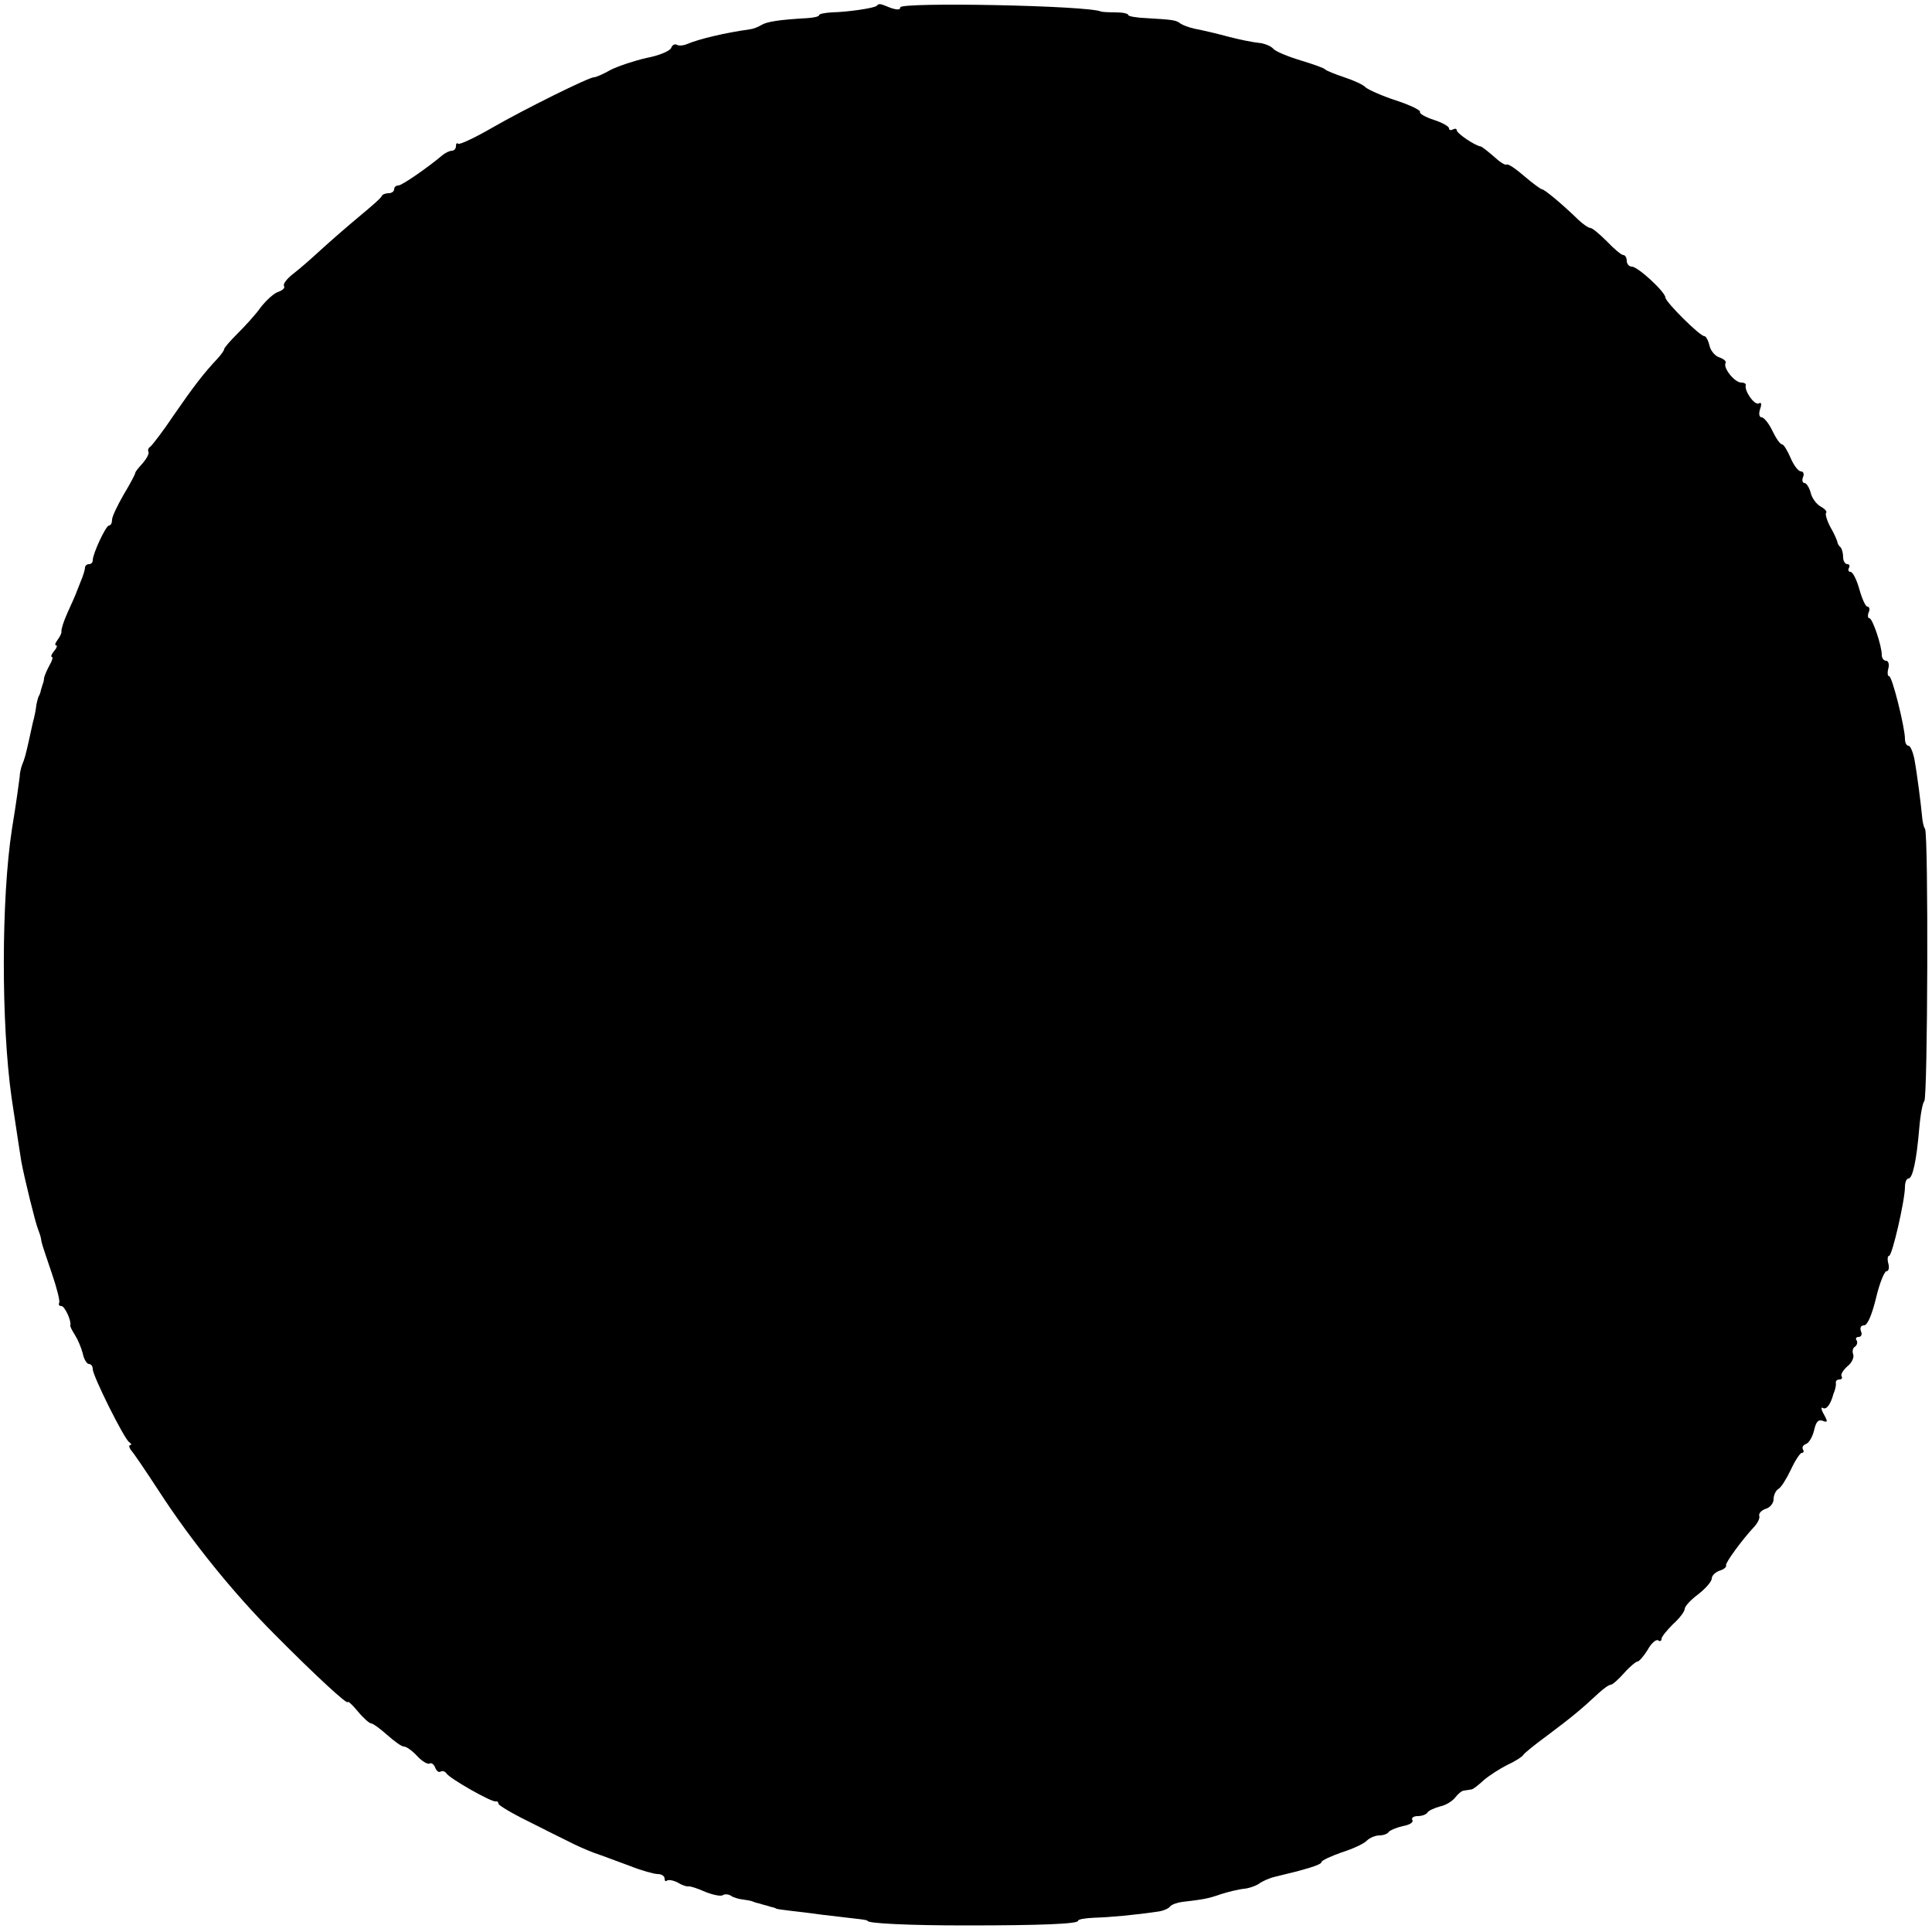
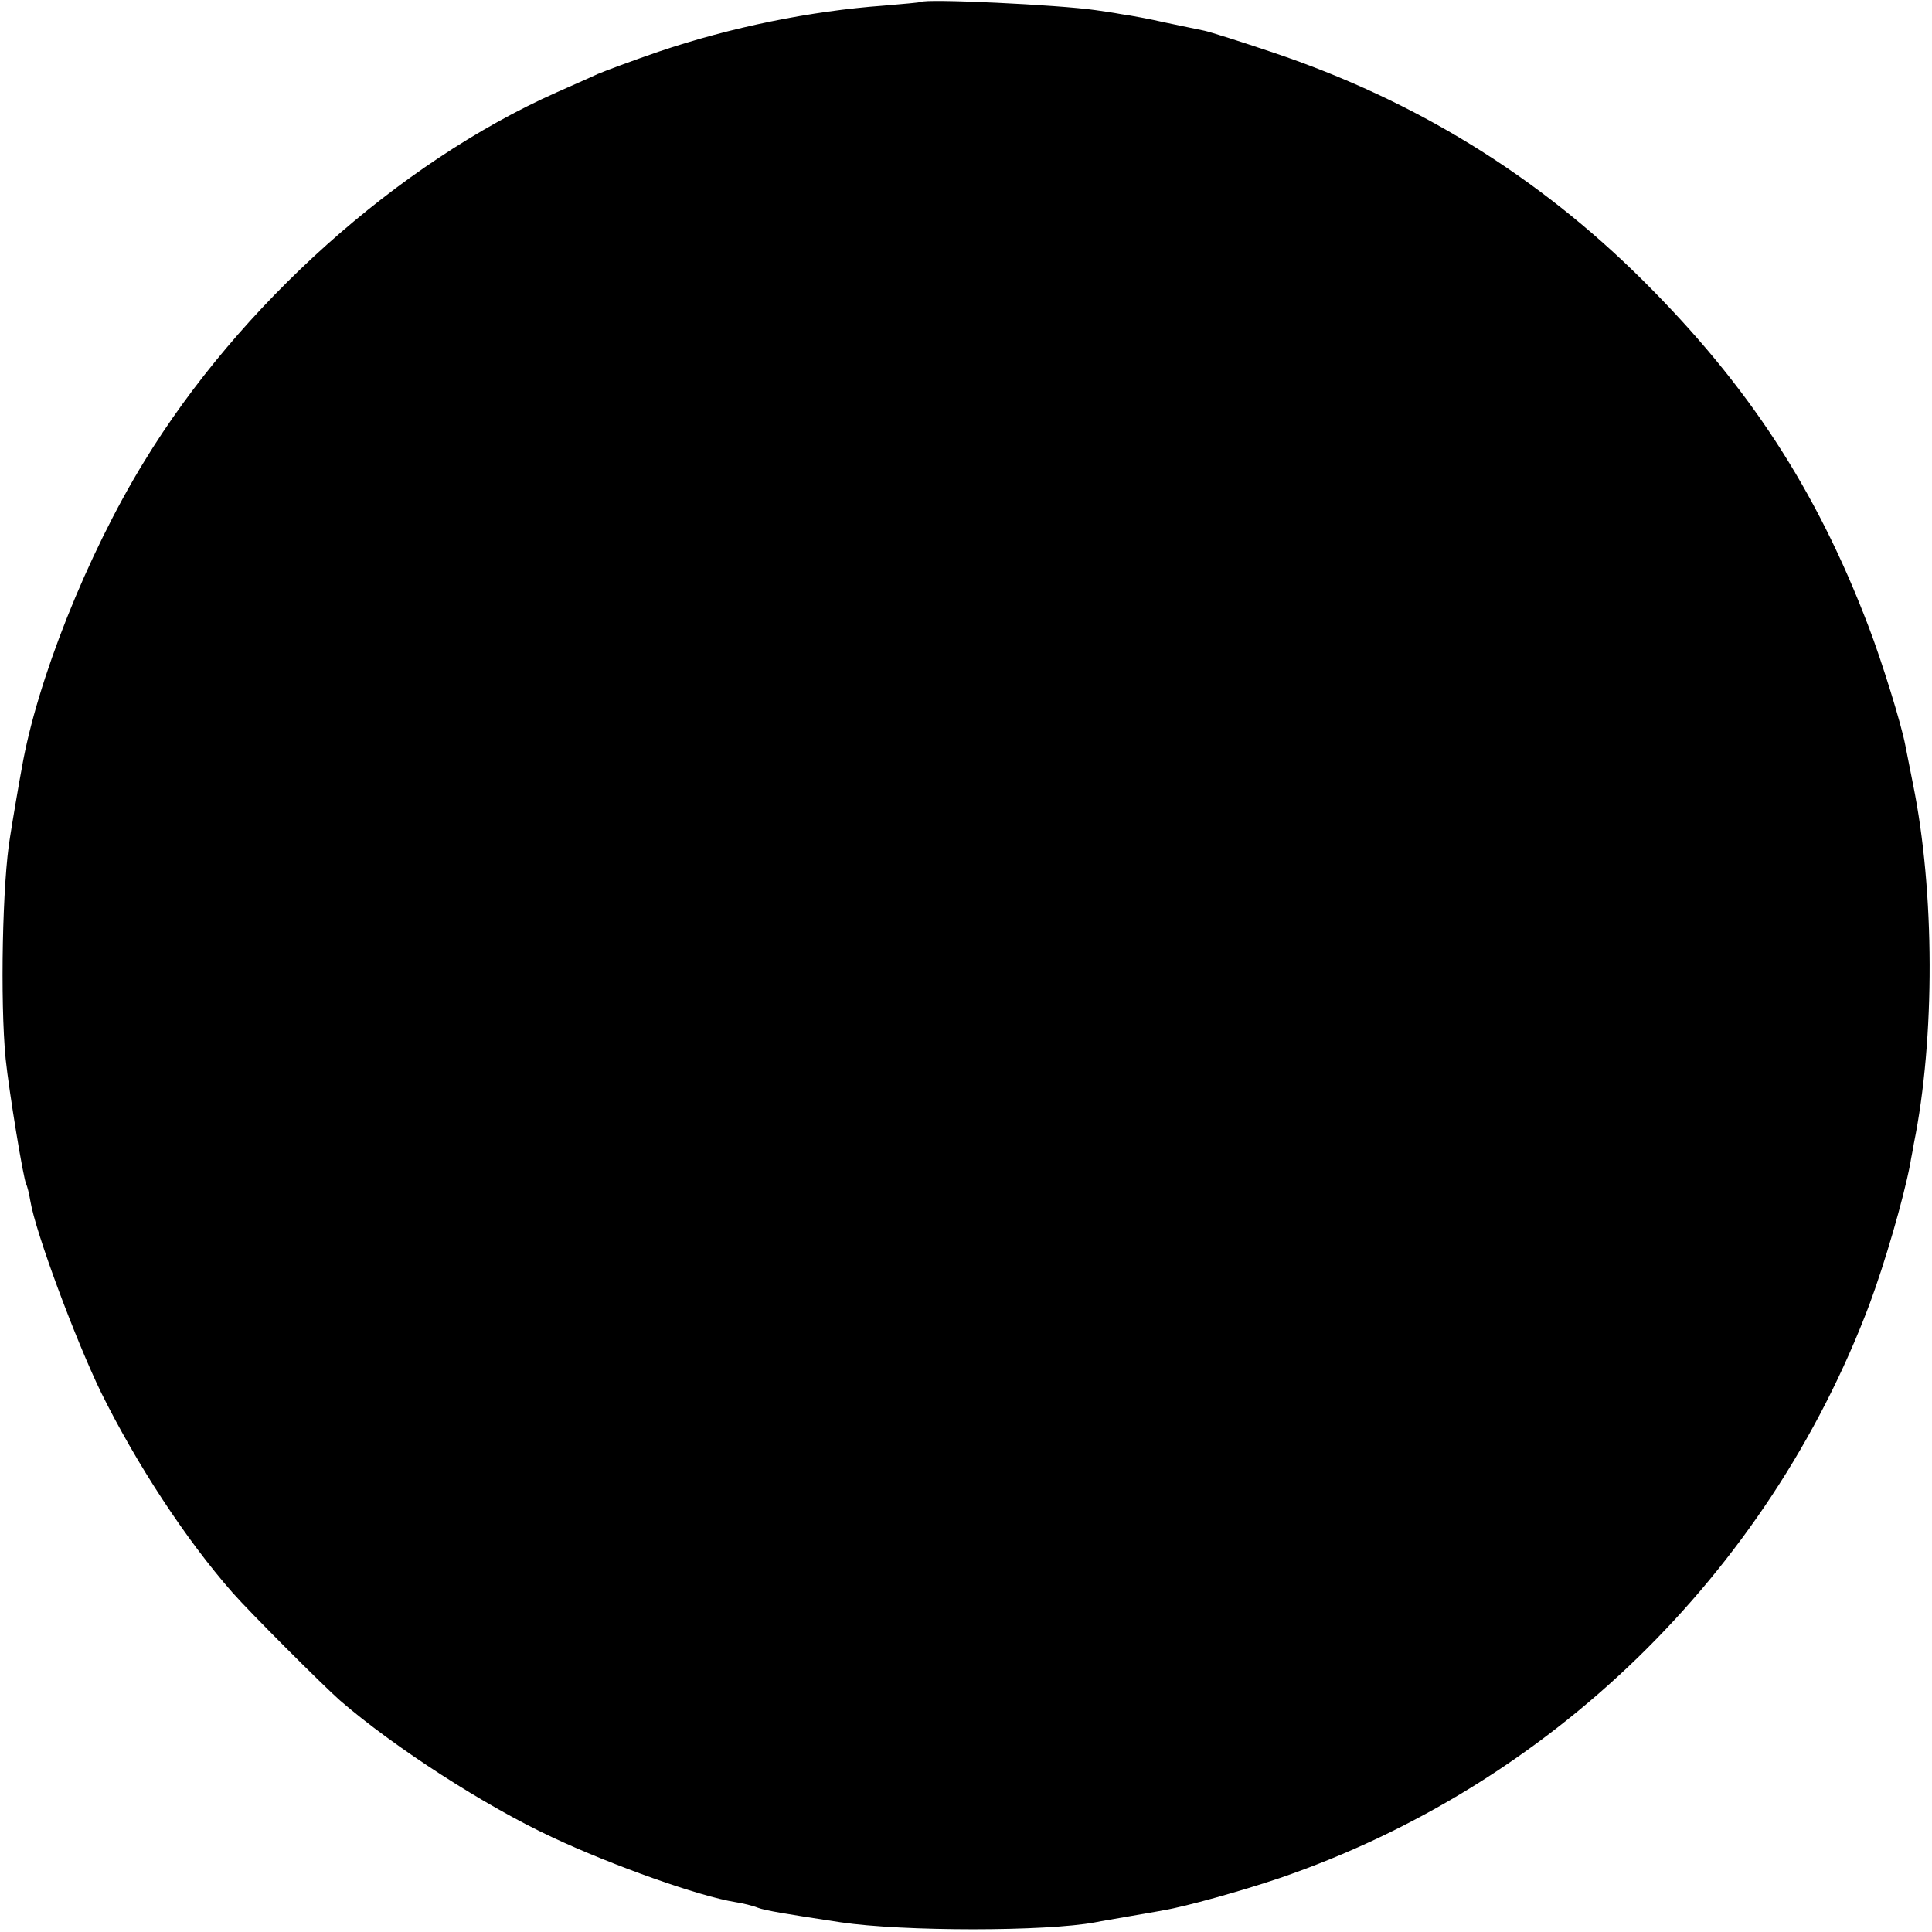
- <svg xmlns="http://www.w3.org/2000/svg" version="1.0" width="500pt" height="500pt" viewBox="0 0 500 500" preserveAspectRatio="xMidYMid meet">
-   <g transform="translate(0,500) scale(0.1,-0.1)" fill="#000000" stroke="none">
-     <path d="M2269 4985 c-6 -6 -74 -16 -116 -17 -18 -1 -33 -4 -33 -7 0 -4 -15 -7 -32 -8 -71 -4 -104 -9 -118 -18 -8 -5 -21 -10 -30 -11 -65 -9 -131 -25 -162 -38 -9 -4 -21 -5 -26 -2 -6 3 -12 0 -15 -8 -3 -8 -32 -20 -64 -26 -31 -7 -73 -21 -93 -31 -19 -11 -38 -19 -43 -19 -13 0 -179 -82 -264 -131 -45 -26 -84 -44 -87 -41 -4 3 -6 0 -6 -6 0 -7 -5 -12 -10 -12 -6 0 -16 -5 -23 -10 -40 -34 -107 -80 -116 -80 -6 0 -11 -4 -11 -10 0 -5 -6 -10 -14 -10 -8 0 -16 -3 -18 -7 -1 -5 -28 -28 -58 -53 -30 -25 -75 -64 -100 -87 -25 -23 -57 -51 -73 -63 -15 -12 -25 -25 -22 -30 3 -5 -3 -11 -14 -15 -11 -3 -31 -21 -46 -40 -14 -20 -42 -50 -61 -69 -18 -18 -34 -36 -34 -40 0 -3 -8 -14 -17 -24 -35 -37 -62 -72 -113 -146 -28 -42 -56 -78 -61 -82 -5 -3 -7 -9 -5 -13 3 -4 -4 -17 -14 -29 -11 -12 -20 -23 -20 -26 0 -3 -13 -28 -30 -56 -16 -28 -30 -57 -30 -65 0 -8 -3 -15 -8 -15 -8 0 -42 -73 -42 -90 0 -6 -4 -10 -10 -10 -5 0 -10 -4 -10 -9 0 -5 -5 -22 -12 -38 -6 -15 -12 -30 -13 -33 -1 -3 -10 -23 -20 -45 -10 -22 -17 -44 -16 -49 1 -4 -4 -14 -10 -22 -6 -8 -8 -14 -4 -14 4 0 2 -7 -5 -15 -7 -8 -9 -15 -6 -15 4 0 1 -10 -6 -22 -7 -13 -13 -27 -14 -33 0 -5 -2 -13 -4 -17 -1 -5 -4 -12 -5 -18 -1 -5 -4 -11 -5 -12 -1 -2 -4 -12 -6 -23 -1 -11 -5 -31 -9 -45 -3 -14 -8 -36 -11 -50 -8 -35 -10 -43 -17 -60 -3 -8 -6 -22 -6 -30 -1 -8 -9 -69 -20 -135 -28 -181 -28 -506 -1 -696 12 -79 23 -153 25 -164 8 -44 37 -161 43 -175 3 -8 7 -19 8 -25 2 -14 2 -13 28 -90 13 -38 22 -73 19 -77 -2 -5 0 -8 6 -8 8 0 26 -37 23 -50 -1 -3 5 -14 12 -25 7 -11 16 -32 20 -47 3 -16 11 -28 16 -28 6 0 10 -6 10 -13 0 -18 81 -180 94 -189 6 -4 7 -8 3 -8 -4 0 -3 -6 2 -13 6 -6 39 -55 73 -107 83 -128 193 -264 298 -369 109 -110 190 -184 190 -176 0 4 12 -7 26 -24 14 -17 30 -31 34 -31 5 0 24 -14 42 -30 18 -16 37 -30 43 -30 7 0 22 -11 35 -25 12 -13 27 -22 32 -19 4 3 11 -2 14 -10 3 -9 10 -14 14 -11 5 3 11 1 15 -4 7 -13 118 -76 128 -73 4 1 7 -2 7 -6 0 -4 35 -25 78 -46 42 -21 89 -45 104 -52 15 -8 44 -21 65 -29 21 -7 63 -23 93 -34 30 -12 63 -21 72 -21 10 0 18 -5 18 -12 0 -6 3 -8 6 -5 4 3 16 1 28 -5 11 -7 24 -11 28 -10 4 1 23 -5 43 -14 20 -8 40 -12 45 -9 6 4 16 3 23 -2 6 -4 20 -8 30 -9 9 -1 19 -3 22 -4 3 -1 10 -4 15 -5 6 -1 13 -4 18 -5 4 -1 12 -3 17 -5 6 -1 12 -3 15 -5 3 -1 19 -3 35 -5 17 -2 53 -6 80 -10 28 -3 66 -8 85 -10 19 -2 35 -4 35 -6 0 -7 110 -12 255 -12 195 0 290 4 290 12 0 4 19 7 43 8 38 1 104 7 165 16 13 2 27 8 30 13 4 5 18 10 32 12 52 6 66 8 100 20 19 6 47 13 61 14 15 2 33 9 40 15 8 5 25 13 39 16 80 19 120 31 120 38 0 4 24 15 52 25 29 9 59 23 66 31 7 7 22 13 32 13 10 0 21 4 24 9 3 4 19 11 36 15 18 3 29 10 25 16 -3 5 3 10 14 10 11 0 22 4 25 9 3 5 18 12 33 16 15 3 32 14 39 23 7 9 17 18 23 18 6 1 14 2 19 3 4 0 18 11 32 24 14 12 42 30 62 40 20 9 38 21 40 25 2 4 30 27 63 51 60 45 86 66 132 109 13 12 27 22 32 22 4 0 20 14 34 30 15 17 31 30 35 30 4 0 16 14 26 30 9 17 22 28 27 25 5 -4 9 -2 9 4 0 5 14 22 30 38 17 15 30 33 30 39 0 7 16 24 35 38 19 15 35 33 35 41 0 7 9 16 20 20 11 3 19 10 17 14 -2 7 43 68 74 101 8 9 14 21 12 27 -2 6 5 14 16 18 12 3 21 15 21 25 0 11 6 23 13 27 7 4 21 27 32 50 11 24 24 43 28 43 5 0 6 4 3 9 -3 5 0 11 8 14 8 3 17 19 21 36 5 22 11 28 22 24 13 -5 14 -3 3 17 -7 12 -8 20 -2 16 9 -5 20 10 27 37 2 4 4 10 5 15 1 4 2 10 1 14 0 5 4 8 10 8 5 0 8 4 5 8 -3 5 4 16 15 26 12 9 18 24 15 31 -3 8 -1 17 5 20 5 4 7 11 4 16 -4 5 -1 9 5 9 7 0 10 7 6 15 -3 9 0 15 8 15 9 0 20 26 31 70 9 39 22 70 27 70 6 0 8 9 5 20 -3 11 -2 20 2 20 8 0 41 144 41 178 0 12 4 22 9 22 11 0 21 47 28 130 3 36 9 67 13 70 9 6 11 690 2 705 -4 5 -7 21 -8 35 -3 31 -12 104 -20 148 -4 17 -10 32 -15 32 -5 0 -9 8 -9 18 0 29 -33 162 -41 162 -4 0 -5 9 -2 20 3 11 0 20 -6 20 -6 0 -11 7 -11 15 0 24 -24 95 -32 95 -4 0 -5 7 -2 15 4 8 2 15 -3 15 -5 0 -14 20 -21 45 -7 25 -17 45 -23 45 -5 0 -7 5 -4 10 3 6 1 10 -4 10 -6 0 -11 8 -11 18 0 10 -3 22 -7 26 -5 4 -8 11 -8 14 -1 4 -8 21 -18 38 -9 17 -14 34 -11 37 3 3 -3 10 -14 16 -11 6 -23 22 -26 36 -4 14 -11 25 -16 25 -5 0 -7 7 -4 15 4 8 1 15 -5 15 -7 0 -19 16 -27 35 -8 19 -18 35 -22 35 -5 0 -16 16 -25 35 -9 19 -22 35 -28 35 -6 0 -8 9 -4 21 5 14 3 19 -3 15 -11 -6 -38 32 -34 47 1 4 -4 7 -12 7 -17 0 -48 39 -40 51 2 4 -5 10 -16 14 -11 3 -23 17 -26 31 -3 13 -9 24 -13 24 -12 0 -101 89 -101 100 0 14 -71 80 -87 80 -7 0 -13 7 -13 15 0 8 -4 15 -9 15 -5 0 -24 16 -42 35 -19 19 -38 35 -43 35 -5 0 -18 9 -30 20 -43 42 -89 80 -95 80 -3 0 -24 15 -46 34 -22 19 -42 33 -46 30 -4 -2 -18 7 -33 21 -15 13 -30 25 -34 26 -15 2 -62 34 -62 42 0 4 -4 5 -10 2 -5 -3 -10 -2 -10 3 0 5 -18 15 -40 22 -21 7 -37 16 -35 20 3 4 -25 18 -62 30 -37 12 -72 28 -79 34 -6 7 -31 18 -55 26 -24 8 -46 17 -49 20 -3 4 -32 14 -65 24 -33 10 -64 23 -70 30 -5 6 -19 12 -30 14 -26 3 -54 9 -82 16 -41 11 -68 17 -93 22 -13 3 -29 9 -35 13 -11 9 -19 10 -87 14 -27 1 -48 5 -48 8 0 4 -15 7 -32 7 -18 0 -35 1 -38 2 -33 16 -520 25 -520 11 0 -7 -9 -7 -26 -1 -29 12 -29 11 -35 5z" />
-   </g>
+ <svg xmlns="http://www.w3.org/2000/svg" version="1" width="637.333" height="637.333" viewBox="0 0 478 478">
+   <path d="M227.8.5c-.2.1-4.3.5-9.2.9-17.9 1.3-37.7 5.3-55.7 11.4-6.4 2.2-13.1 4.7-15 5.5-1.9.9-6.5 2.9-10.3 4.6-39 17.4-78.4 52.6-102 91.4-14.1 23-26.5 54.3-30.2 75.7-.6 3.1-2.4 13.7-2.9 17-1.9 11-2.5 40.7-1.1 55 .8 7.8 4.4 29.9 5.1 31 .2.4.7 2.2 1 4.1 1.3 7.9 11.2 34.4 17.5 47.4 8.7 17.6 20.9 36.3 32.5 49.5 4.2 4.8 22.3 22.9 26.6 26.7 13.4 11.6 35.9 26.1 52.4 33.8 15.1 7.1 36.6 14.7 45.4 16.1 1.9.3 4.4.9 5.6 1.4 1.8.7 7.3 1.6 20.5 3.6 15.4 2.3 50.9 2.3 63 0 1.4-.3 5.2-.9 8.5-1.5s7.1-1.2 8.5-1.5c5.4-.9 19-4.7 28.5-7.9 66.9-22.9 120.8-75.2 146-141.9 3.8-10.2 8.4-26 10.1-34.8.2-1.4.7-3.6.9-5 5.3-26.1 5.2-62.5-.2-89-.8-4.1-1.7-8.5-1.9-9.6-1-5.3-5.8-20.8-9.1-29.4-12.9-33.9-29.8-59.7-55.7-85.5-26.1-26-56.5-44.7-91.6-56.5-8-2.7-15.6-5.1-17-5.4-1.4-.3-5.7-1.2-9.6-2-3.9-.9-8.8-1.8-11-2.1-2.1-.4-5-.8-6.4-1-8.9-1.3-42.2-2.9-43.2-2z" />
</svg>
